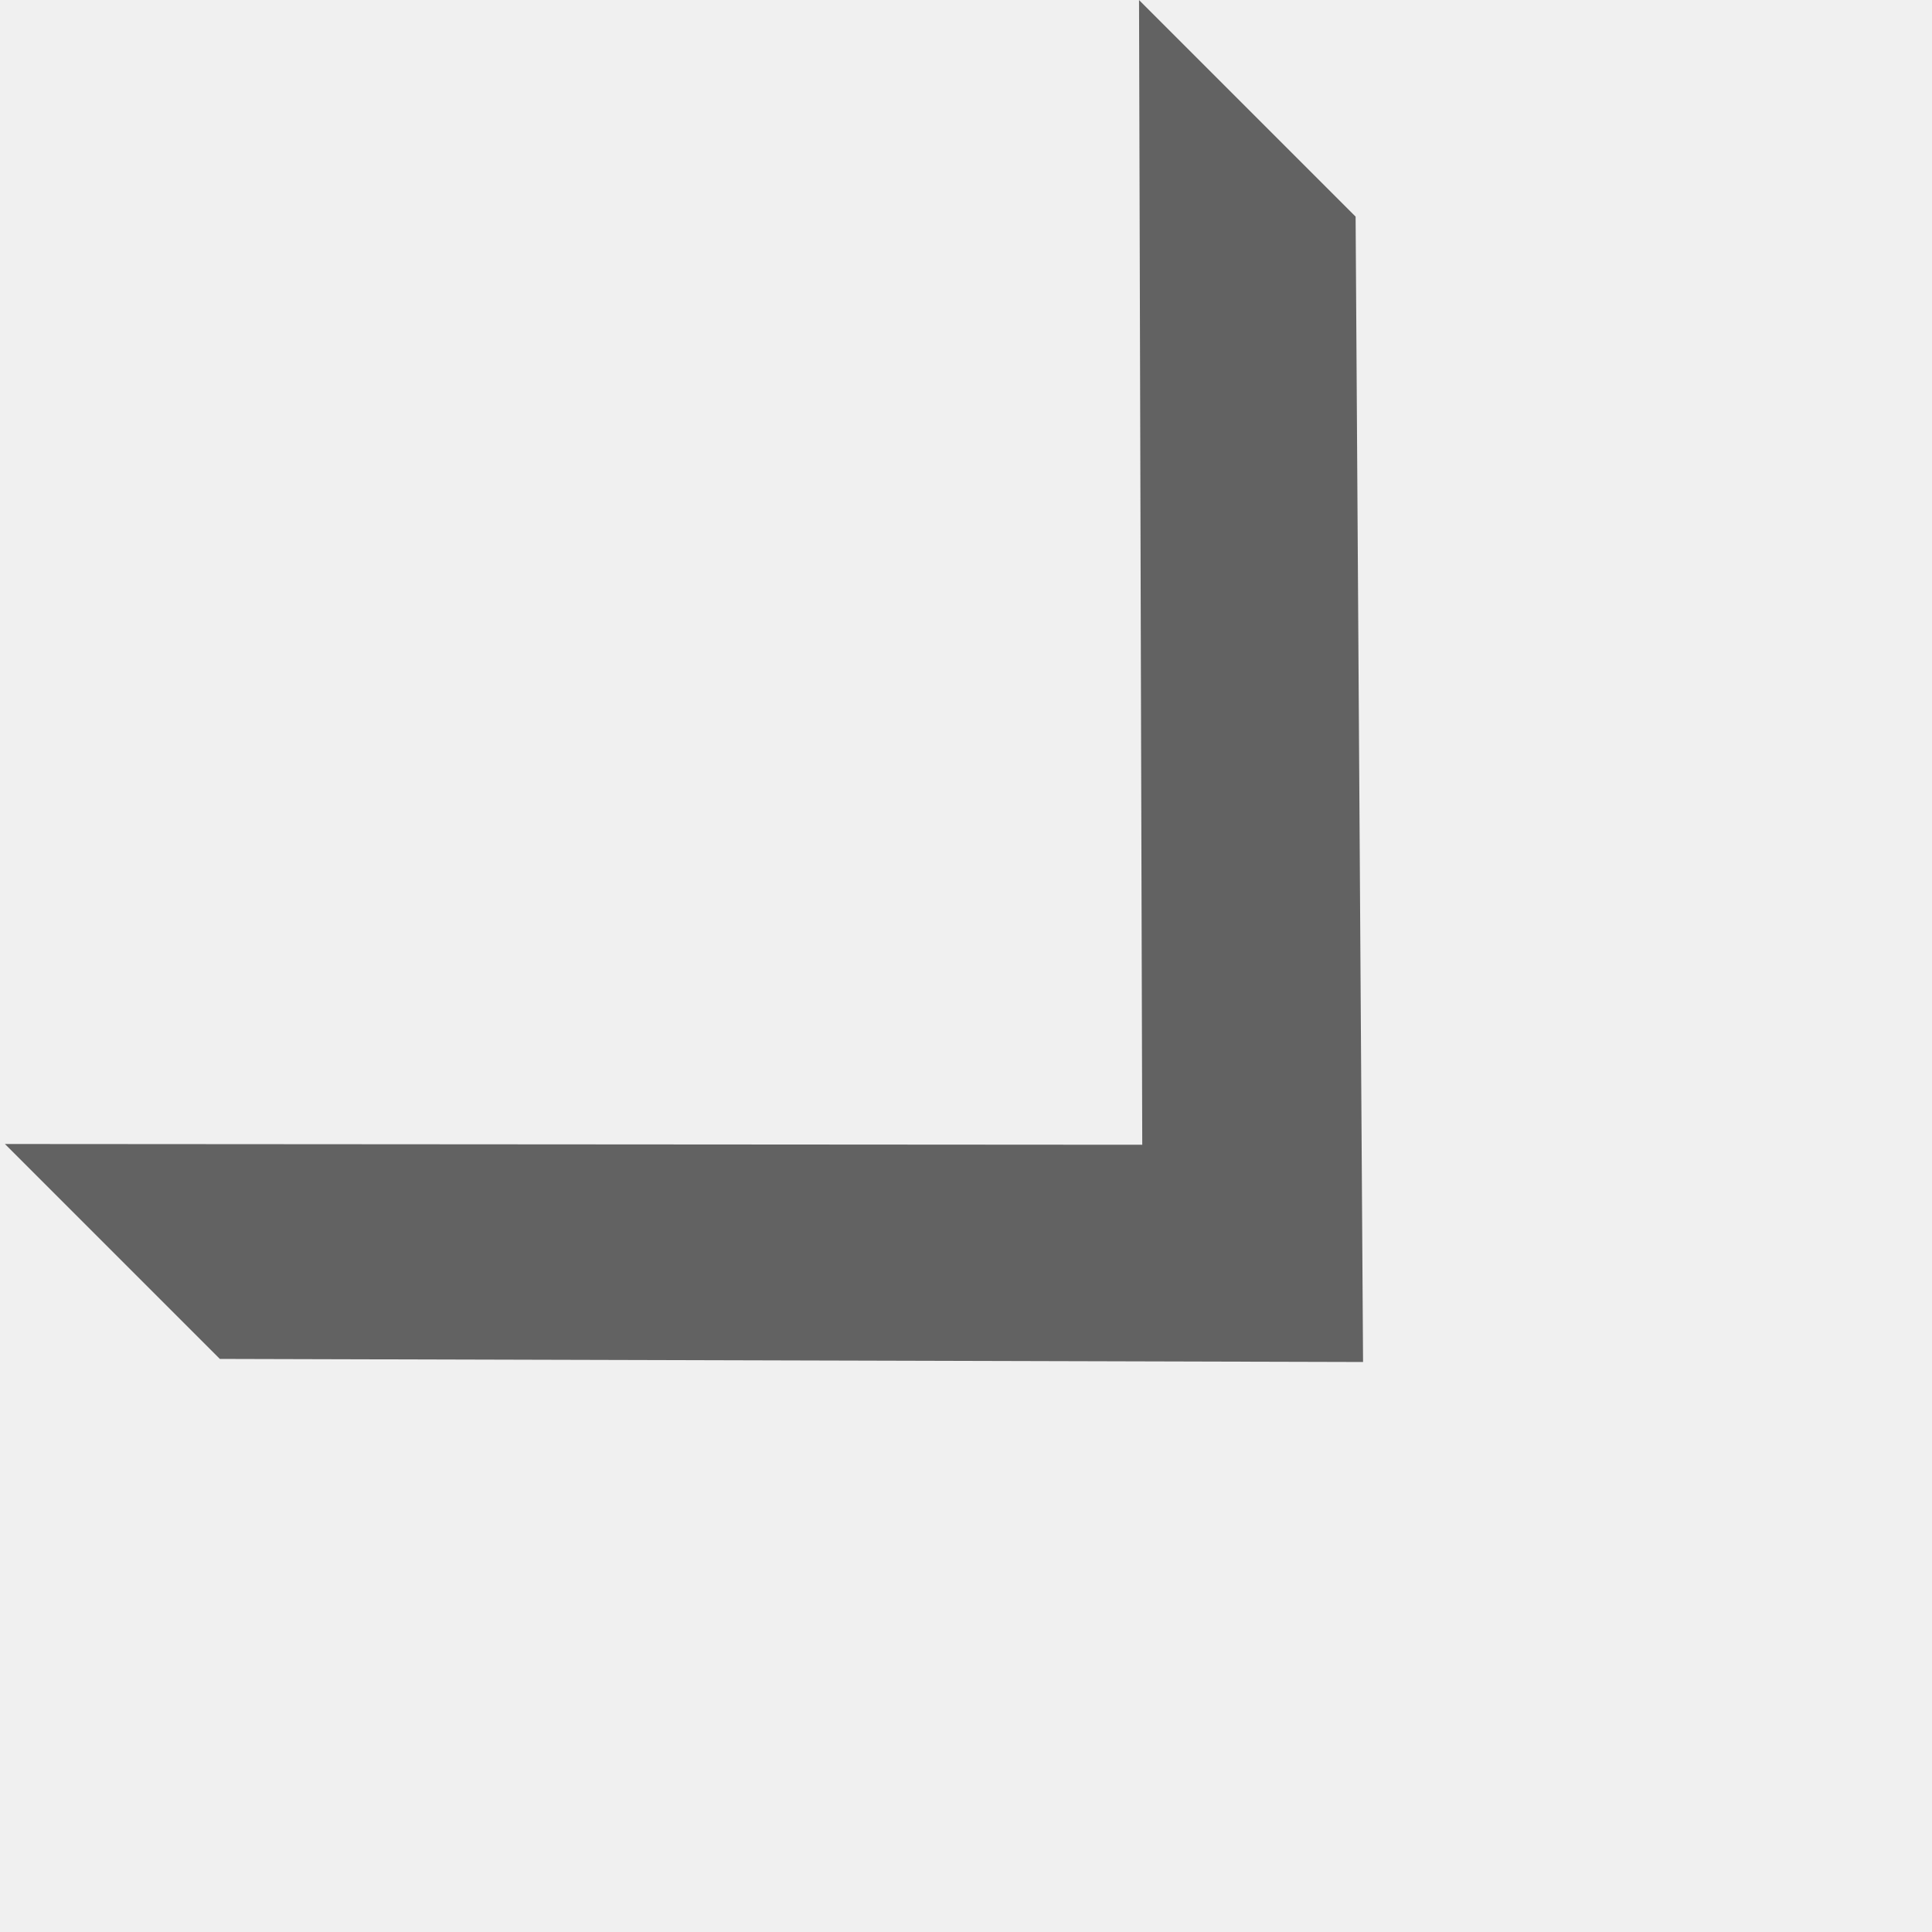
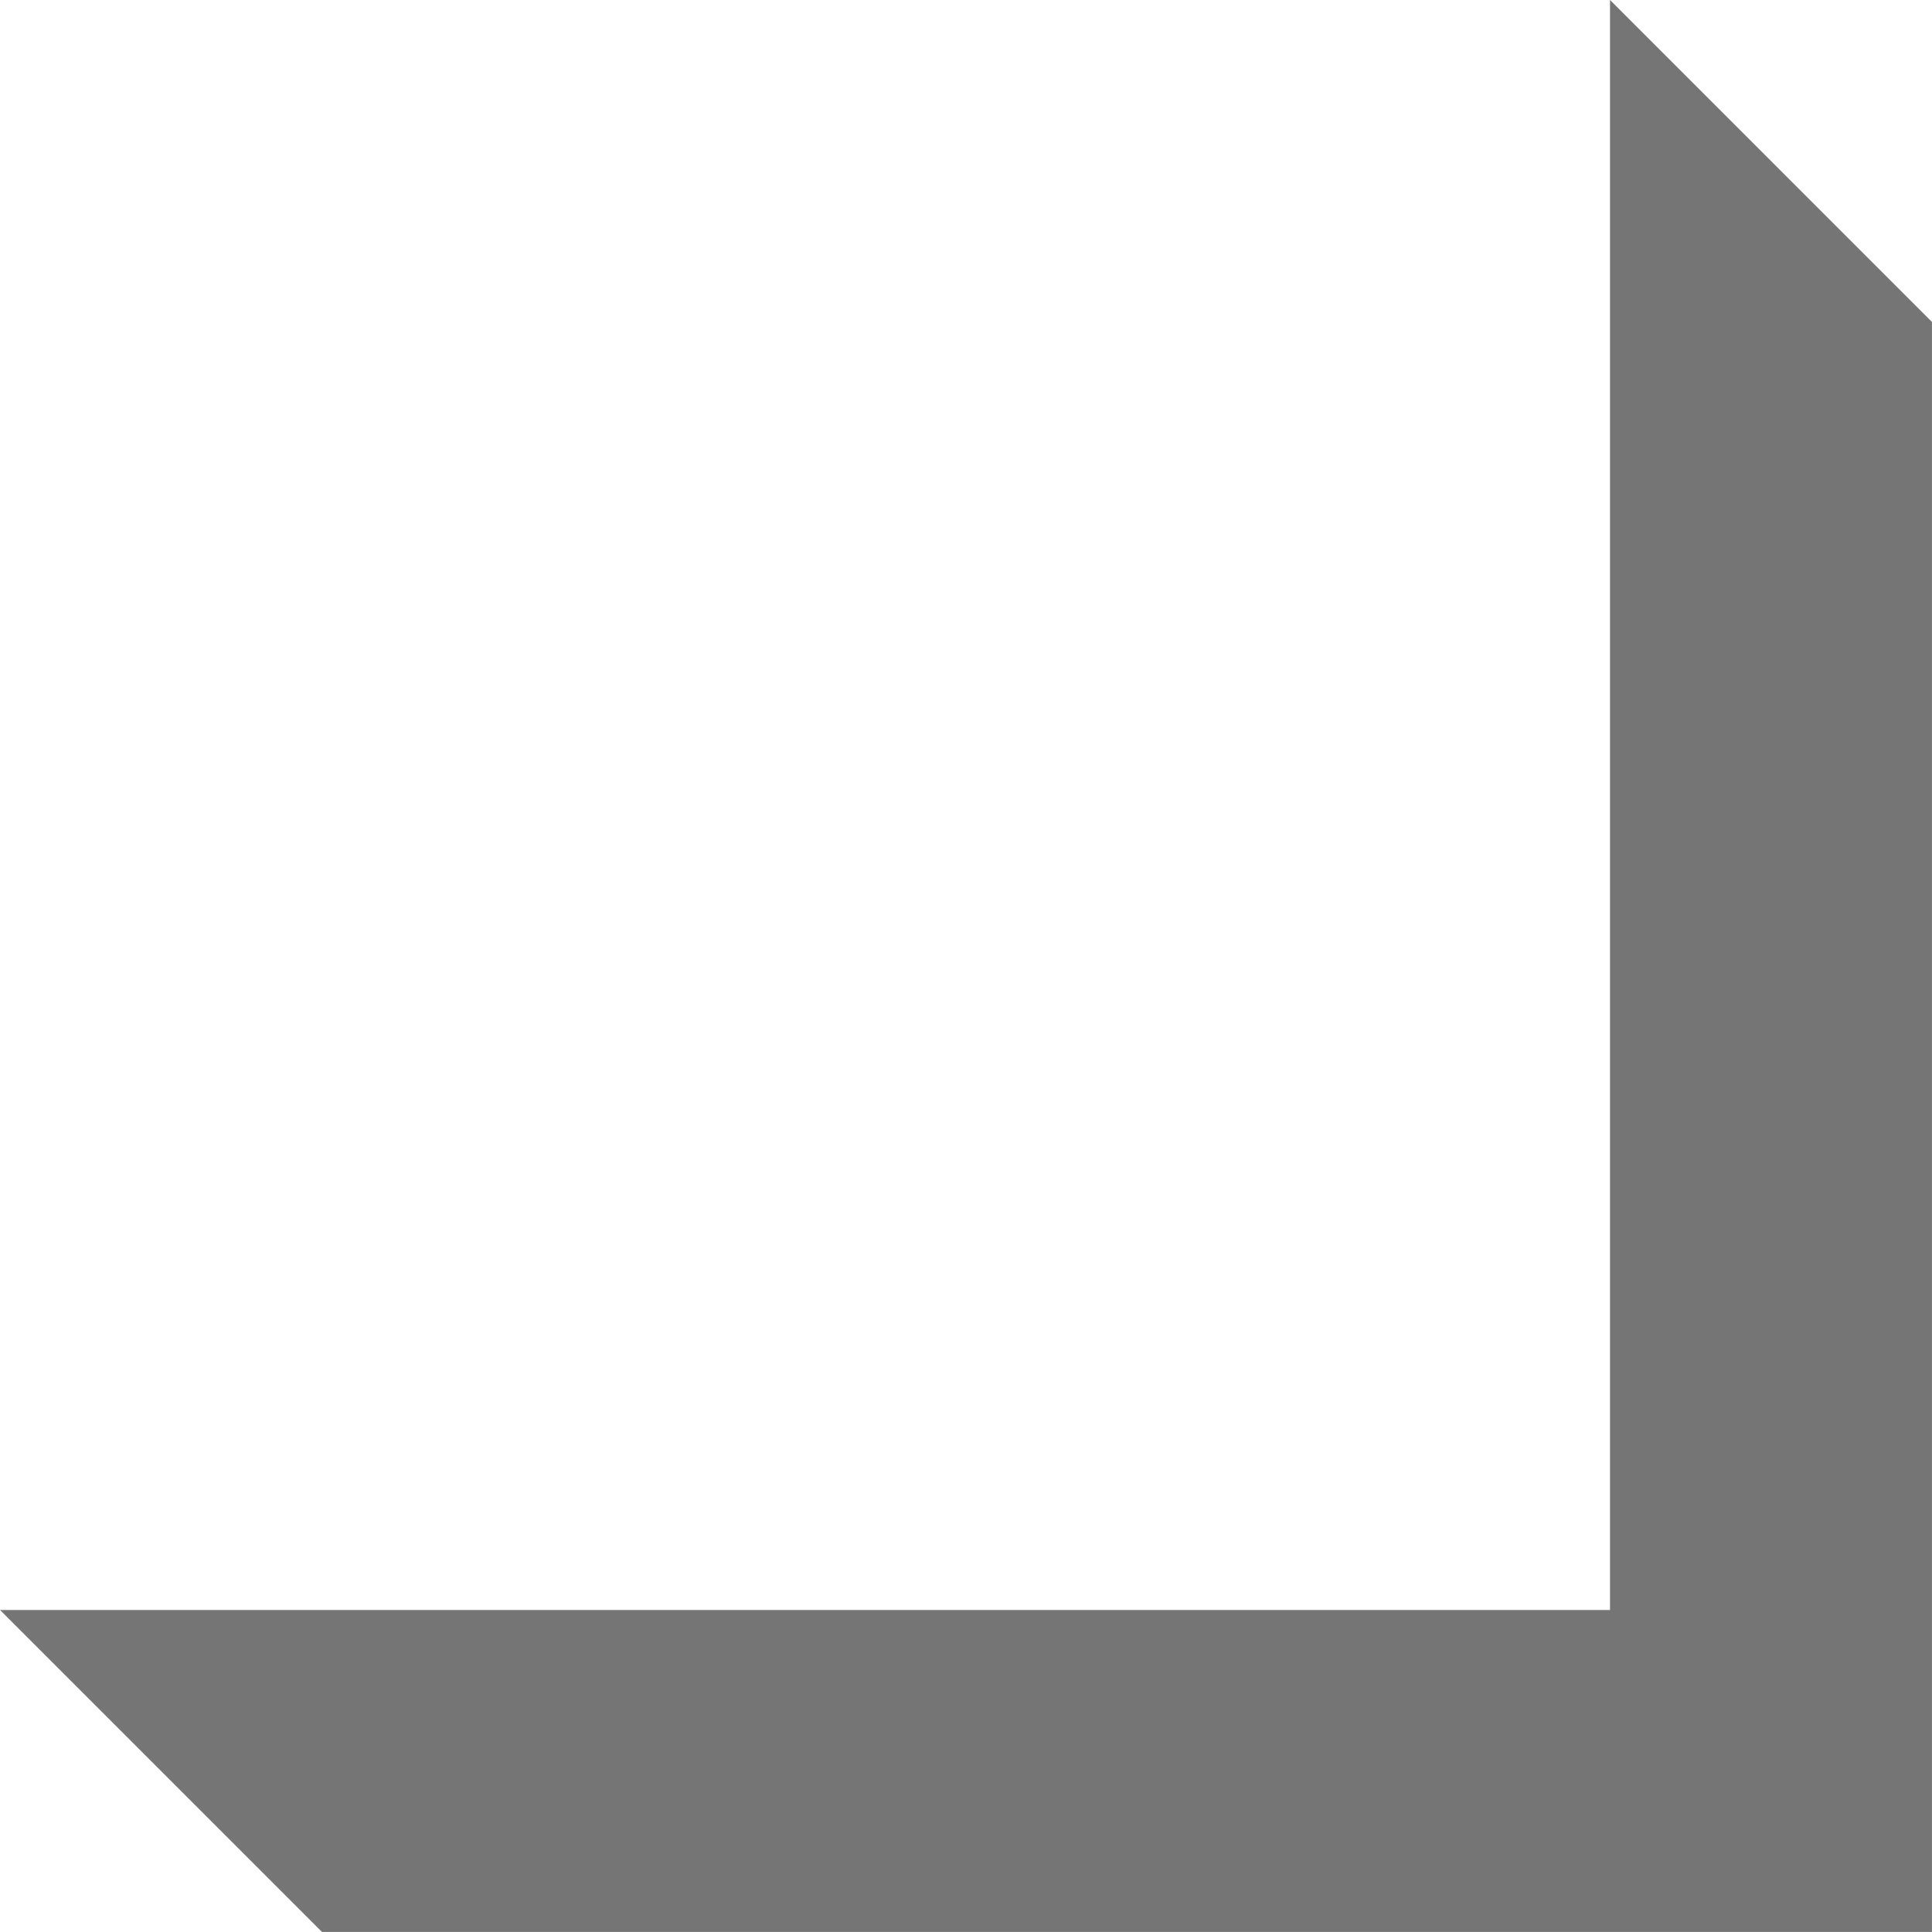
- <svg xmlns="http://www.w3.org/2000/svg" viewBox="692 300 19.984 19.984">
+ <svg xmlns="http://www.w3.org/2000/svg" viewBox="498 367 12 12">
  <defs>
    <style>
      .cls-1 {
-         fill: #626262;
+         clip-path: url(#clip-Artboard_3);
+       }
+ 
+       .cls-2 {
+         fill: #757575;
+       }
+ 
+       .cls-3 {
+         fill: #fff;
      }
    </style>
+     <clipPath id="clip-Artboard_3">
+       <rect x="498" y="367" width="12" height="12" />
+     </clipPath>
  </defs>
-   <path id="Up-arrow-red-sharp" class="cls-1" d="M8.336,3.194,5.381,6.166-.013,11.59V8.422L8.31-.01l8.339,8.384v3.144Z" transform="translate(711.968 308.205) rotate(135)" />
+   <g id="Artboard_3" data-name="Artboard – 3" class="cls-1">
+     <rect class="cls-3" x="498" y="367" width="12" height="12" />
+     <path id="Up-arrow-red-sharp" class="cls-2" d="M6.844,1.917-.227,8.988V6.16L6.844-.911,13.915,6.16V8.988Z" transform="translate(514.195 373.516) rotate(135)" />
+   </g>
</svg>
